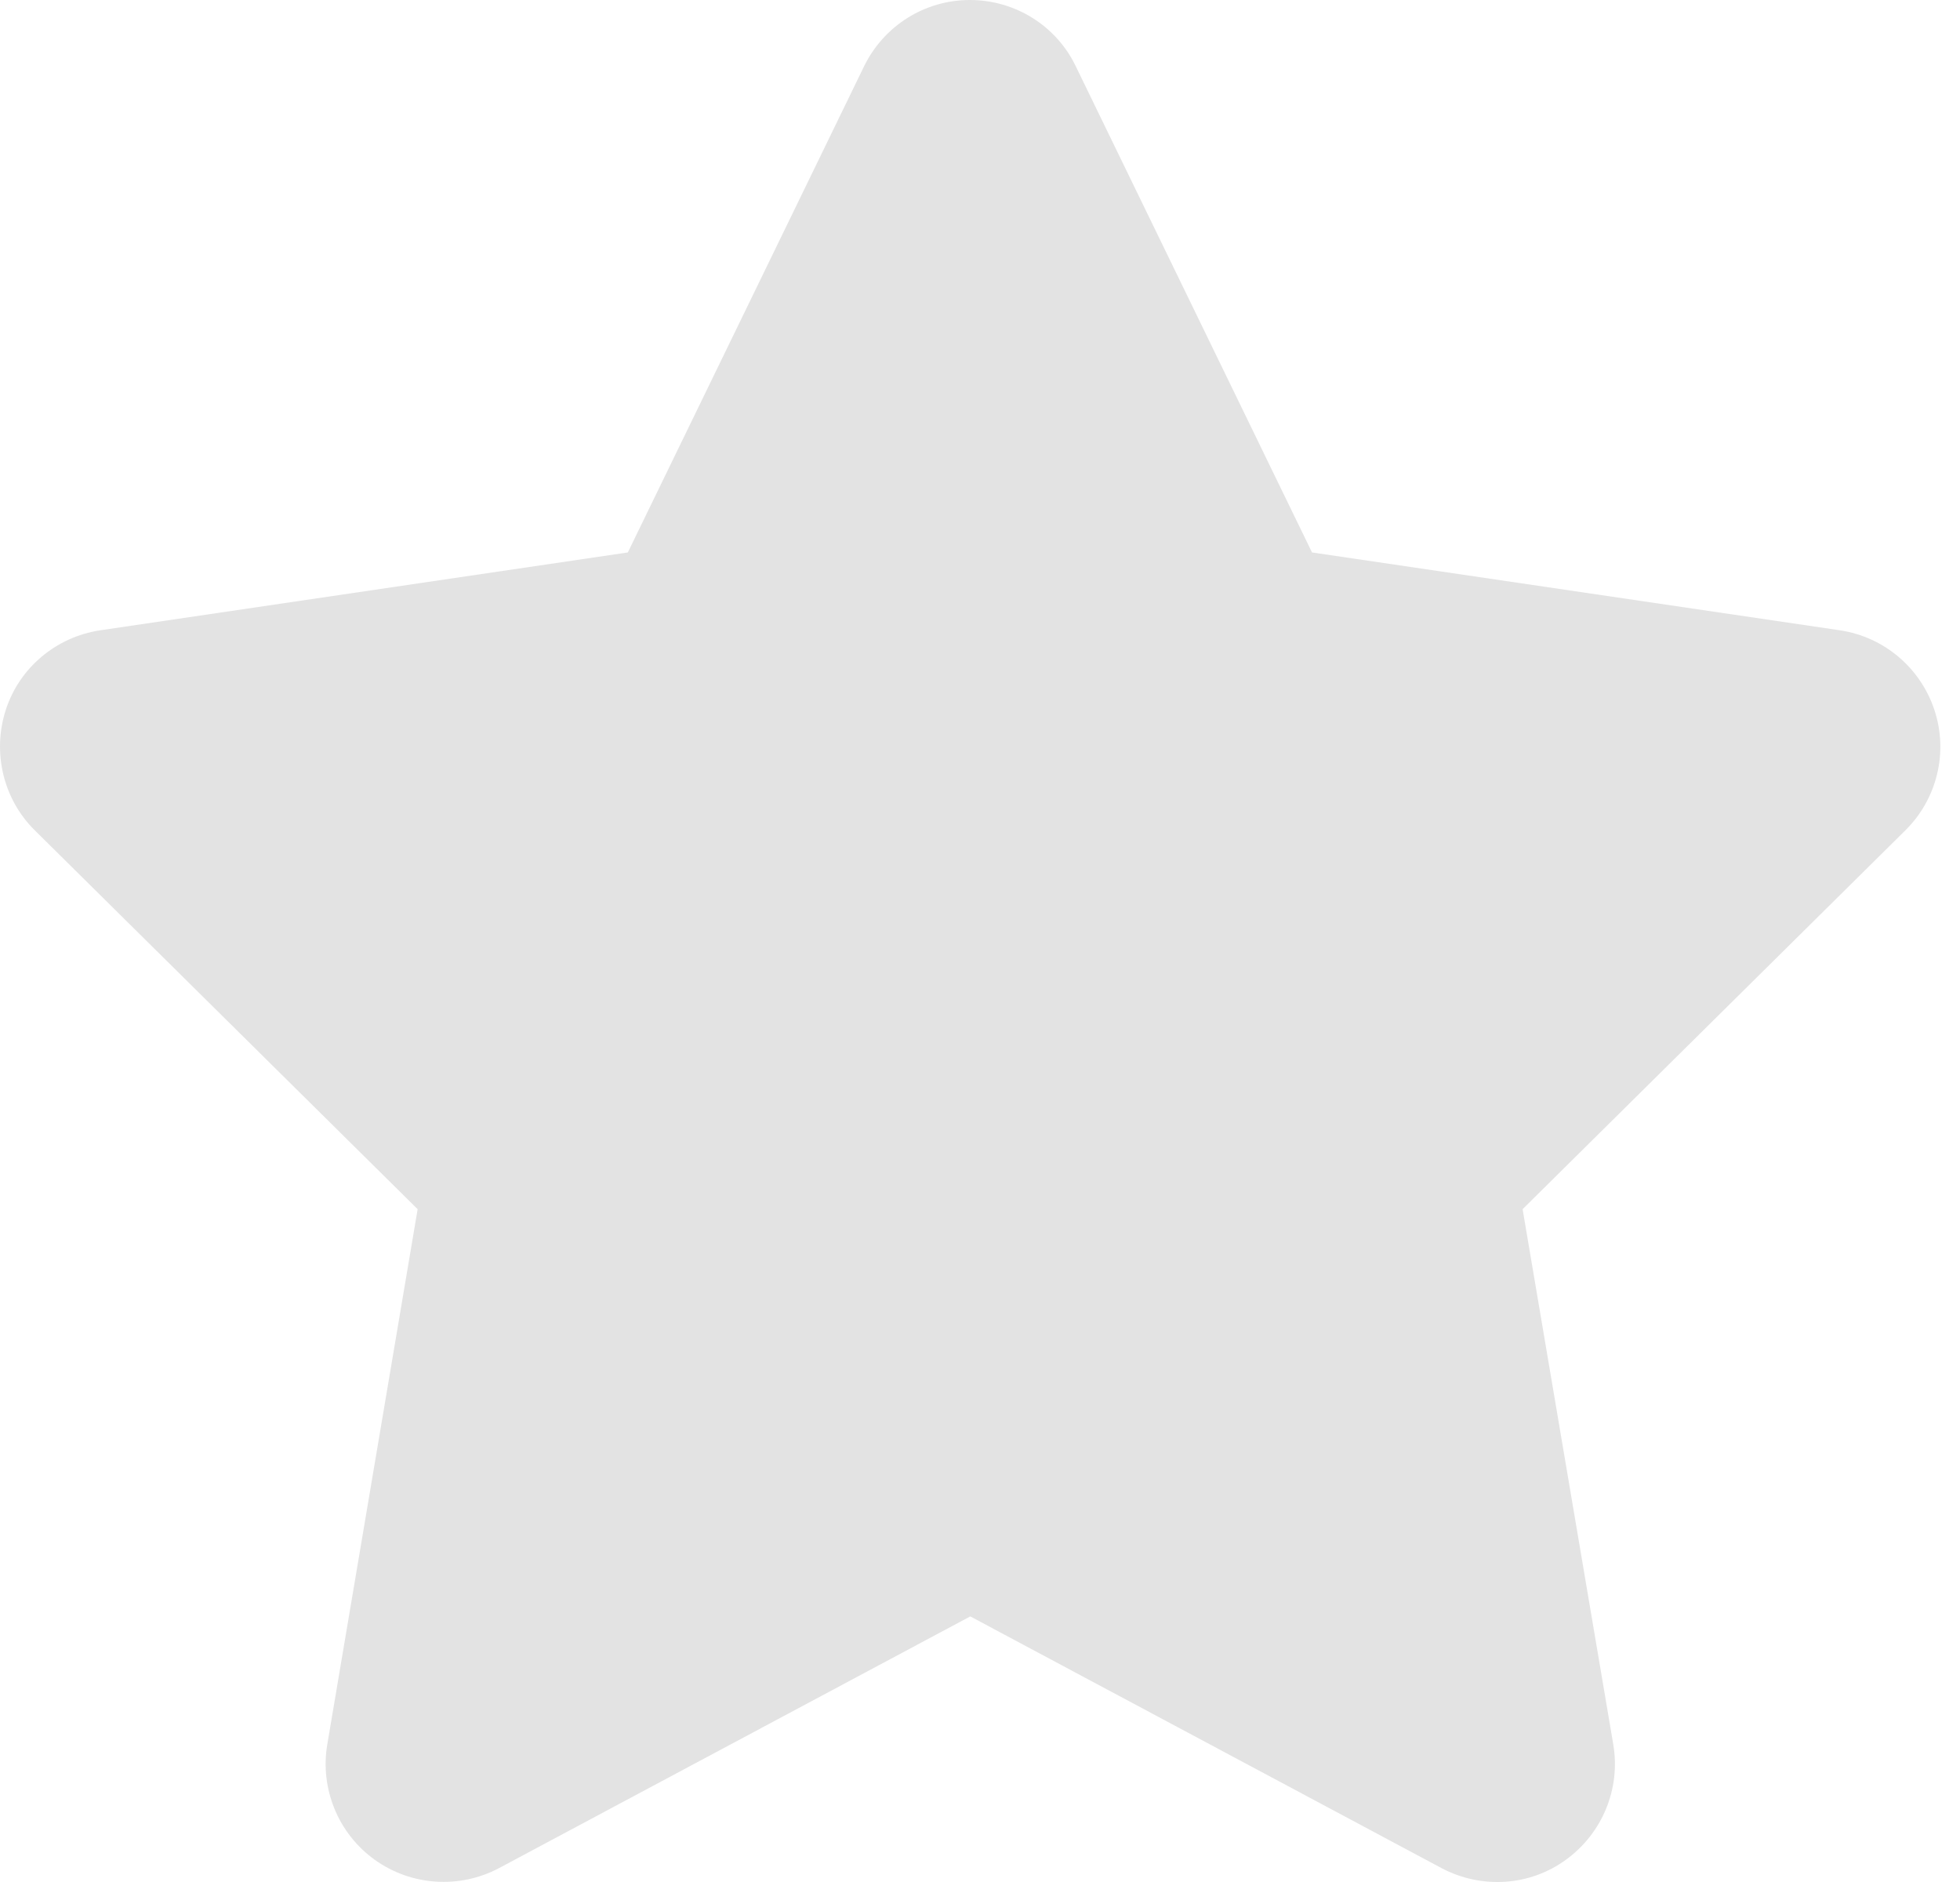
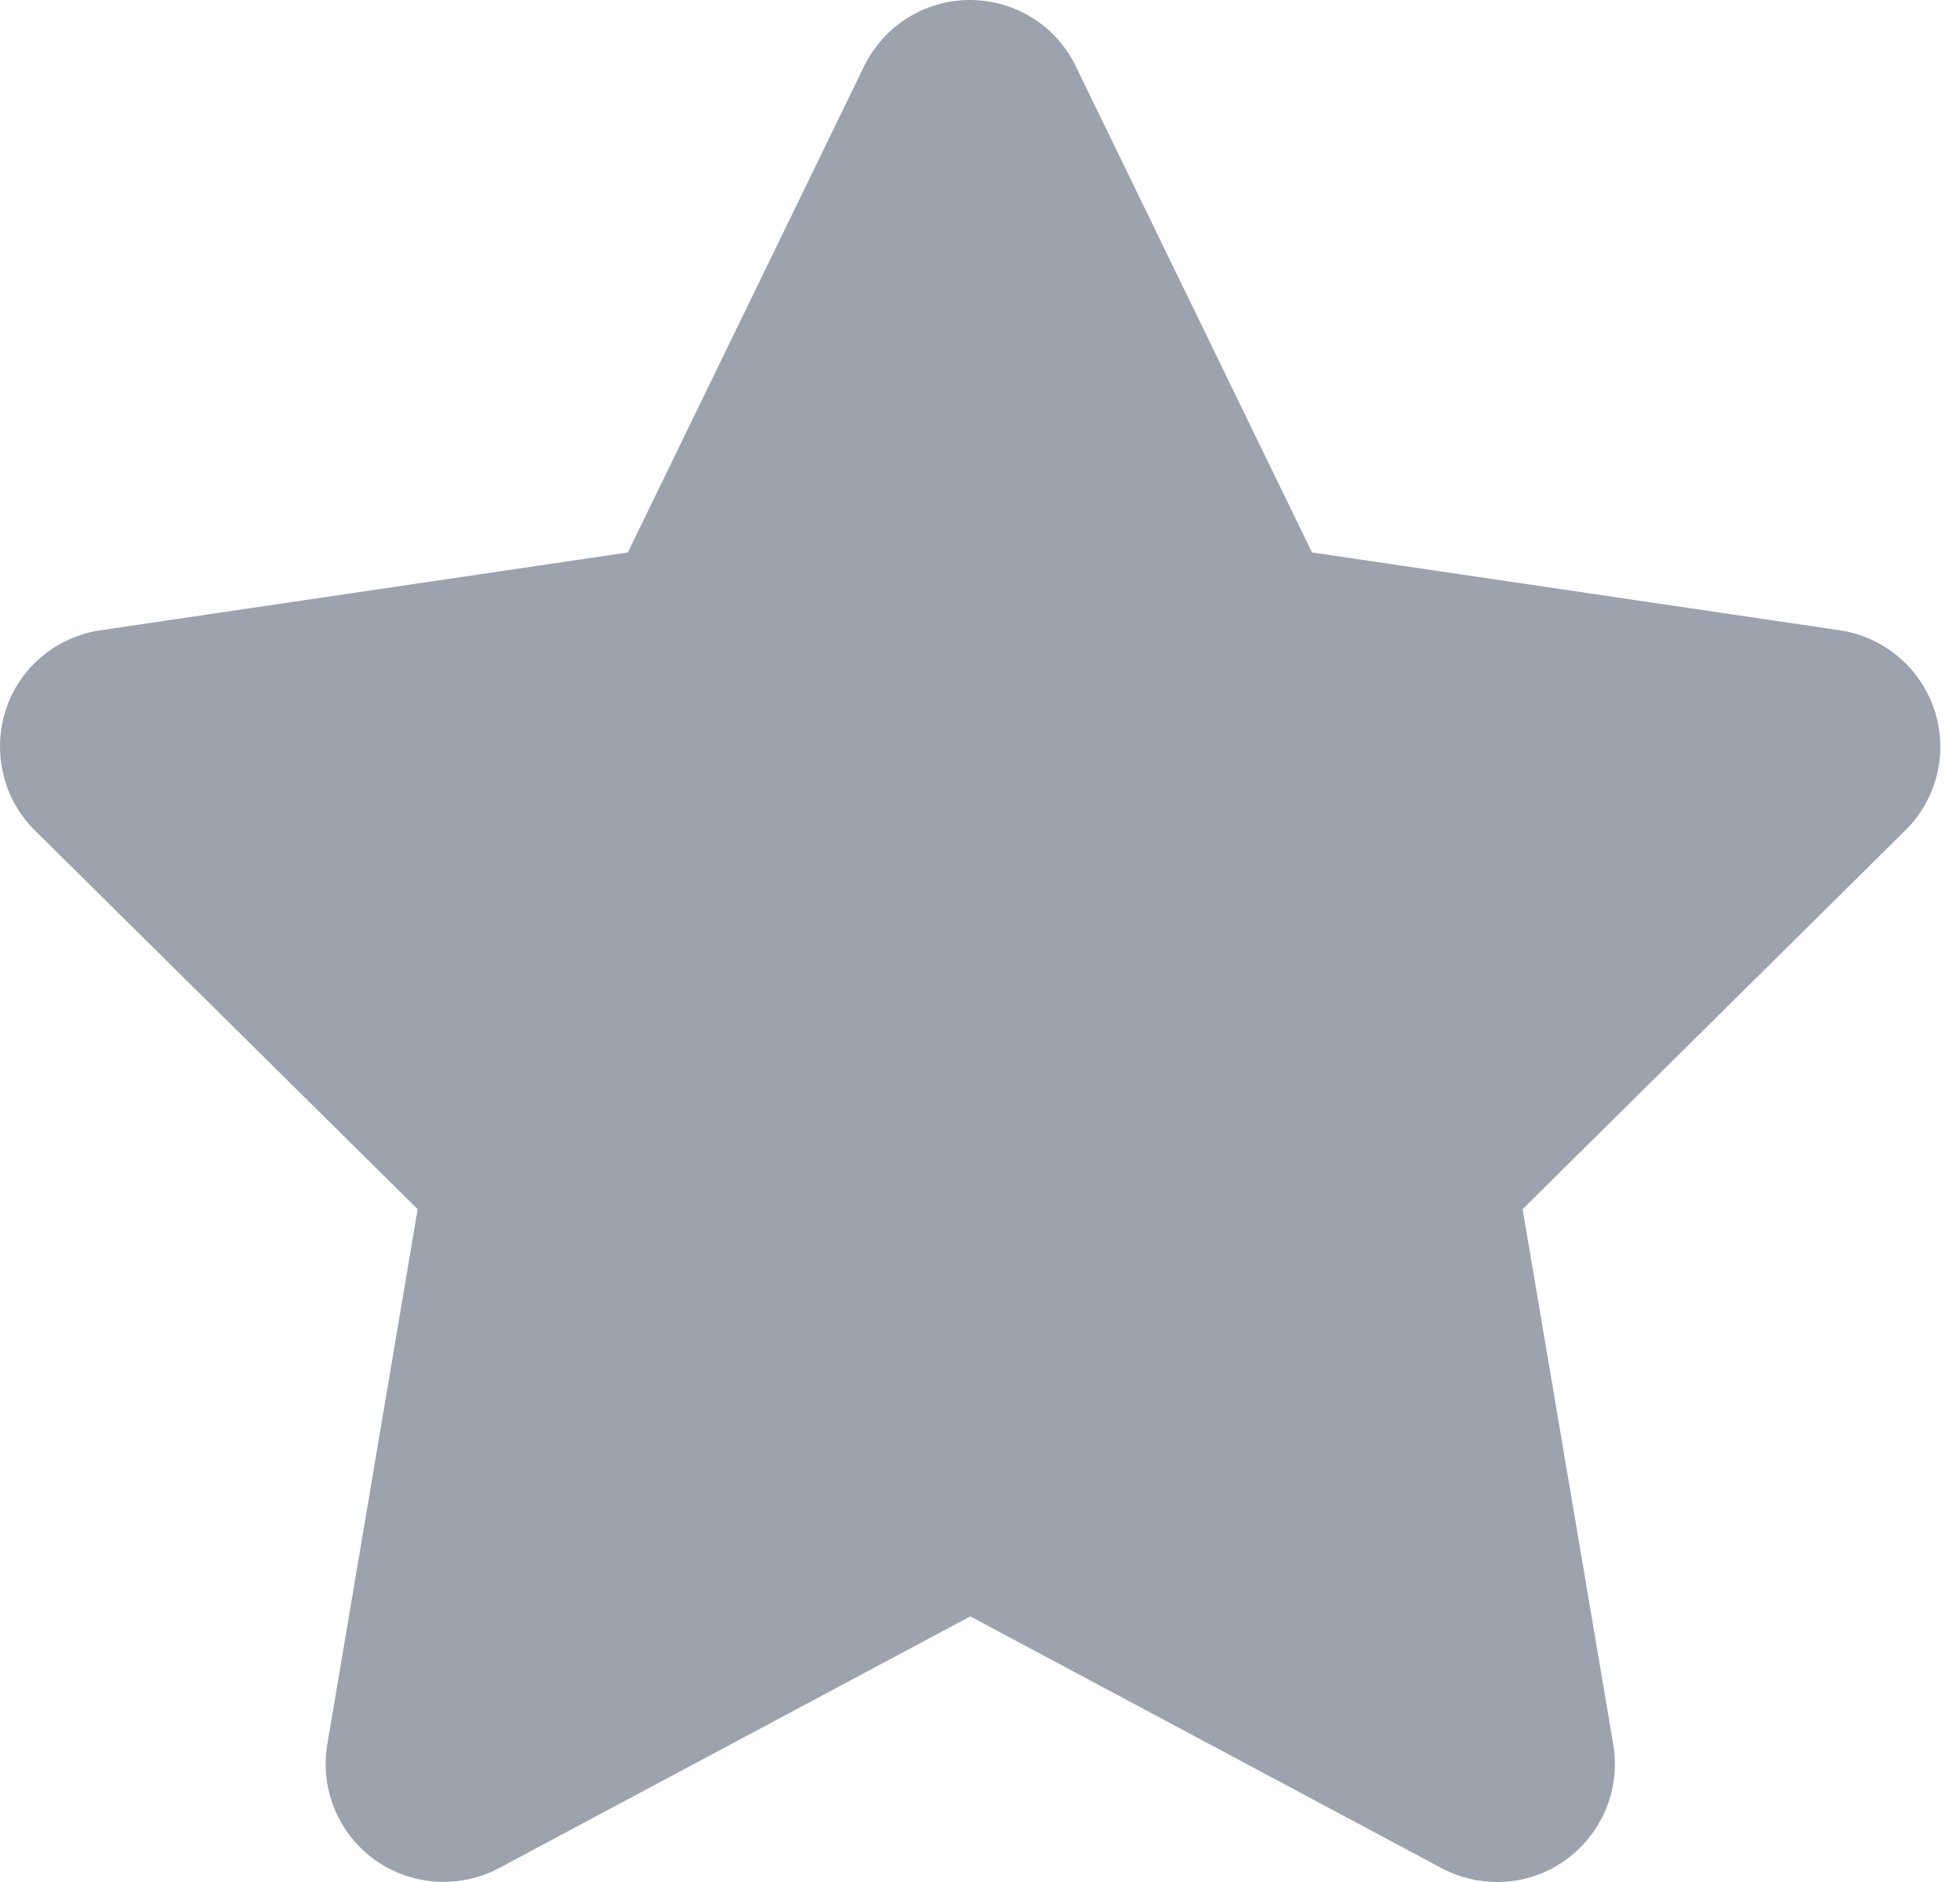
<svg xmlns="http://www.w3.org/2000/svg" width="25" height="24" viewBox="0 0 25 24" fill="none">
-   <path d="M13.721 0.844C13.473 0.328 12.948 0 12.371 0C11.795 0 11.275 0.328 11.022 0.844L8.008 7.045L1.277 8.038C0.715 8.123 0.246 8.516 0.073 9.055C-0.1 9.594 0.04 10.19 0.443 10.588L5.327 15.42L4.174 22.249C4.08 22.811 4.315 23.383 4.779 23.716C5.243 24.049 5.857 24.091 6.363 23.824L12.376 20.613L18.389 23.824C18.896 24.091 19.51 24.054 19.974 23.716C20.438 23.379 20.672 22.811 20.578 22.249L19.421 15.42L24.304 10.588C24.707 10.19 24.853 9.594 24.674 9.055C24.496 8.516 24.032 8.123 23.47 8.038L16.735 7.045L13.721 0.844Z" fill="#E3E3E3" />
+   <path d="M13.721 0.844C13.473 0.328 12.948 0 12.371 0C11.795 0 11.275 0.328 11.022 0.844L8.008 7.045L1.277 8.038C0.715 8.123 0.246 8.516 0.073 9.055C-0.1 9.594 0.04 10.19 0.443 10.588L5.327 15.42L4.174 22.249C4.08 22.811 4.315 23.383 4.779 23.716C5.243 24.049 5.857 24.091 6.363 23.824L12.376 20.613L18.389 23.824C18.896 24.091 19.51 24.054 19.974 23.716C20.438 23.379 20.672 22.811 20.578 22.249L19.421 15.42L24.304 10.588C24.707 10.19 24.853 9.594 24.674 9.055C24.496 8.516 24.032 8.123 23.47 8.038L16.735 7.045L13.721 0.844Z" fill="#9CA3AF" />
</svg>
